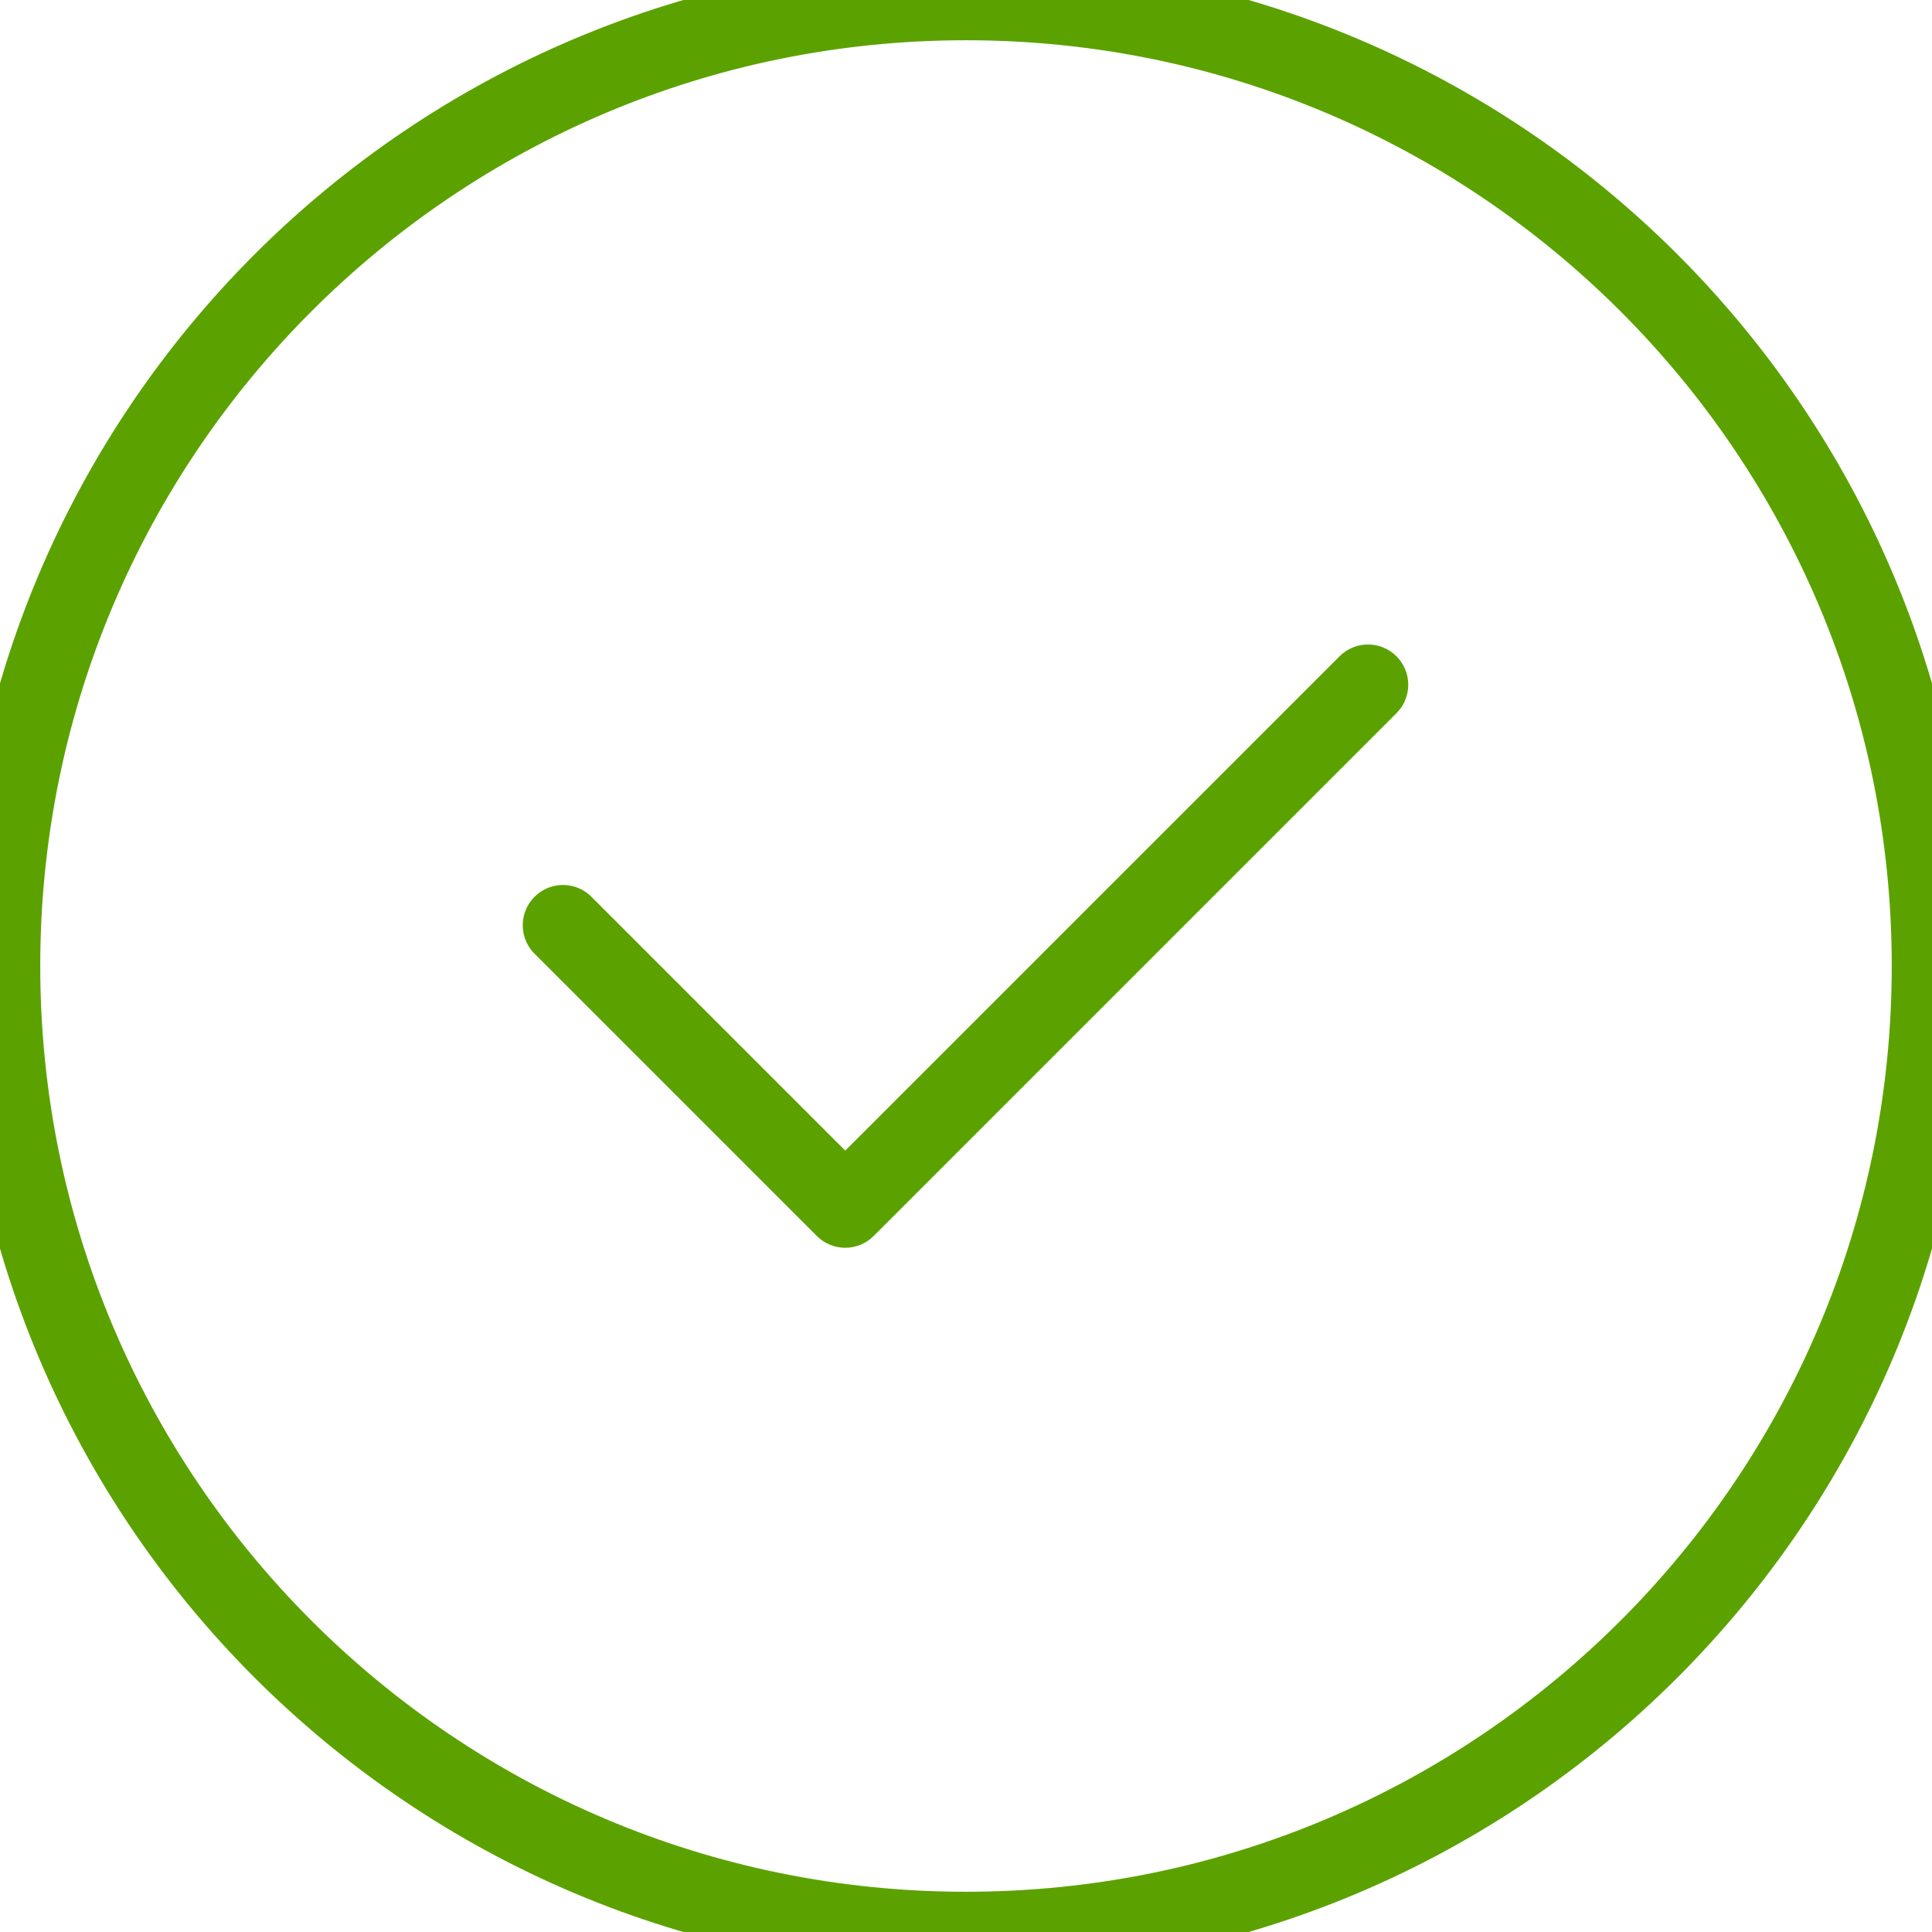
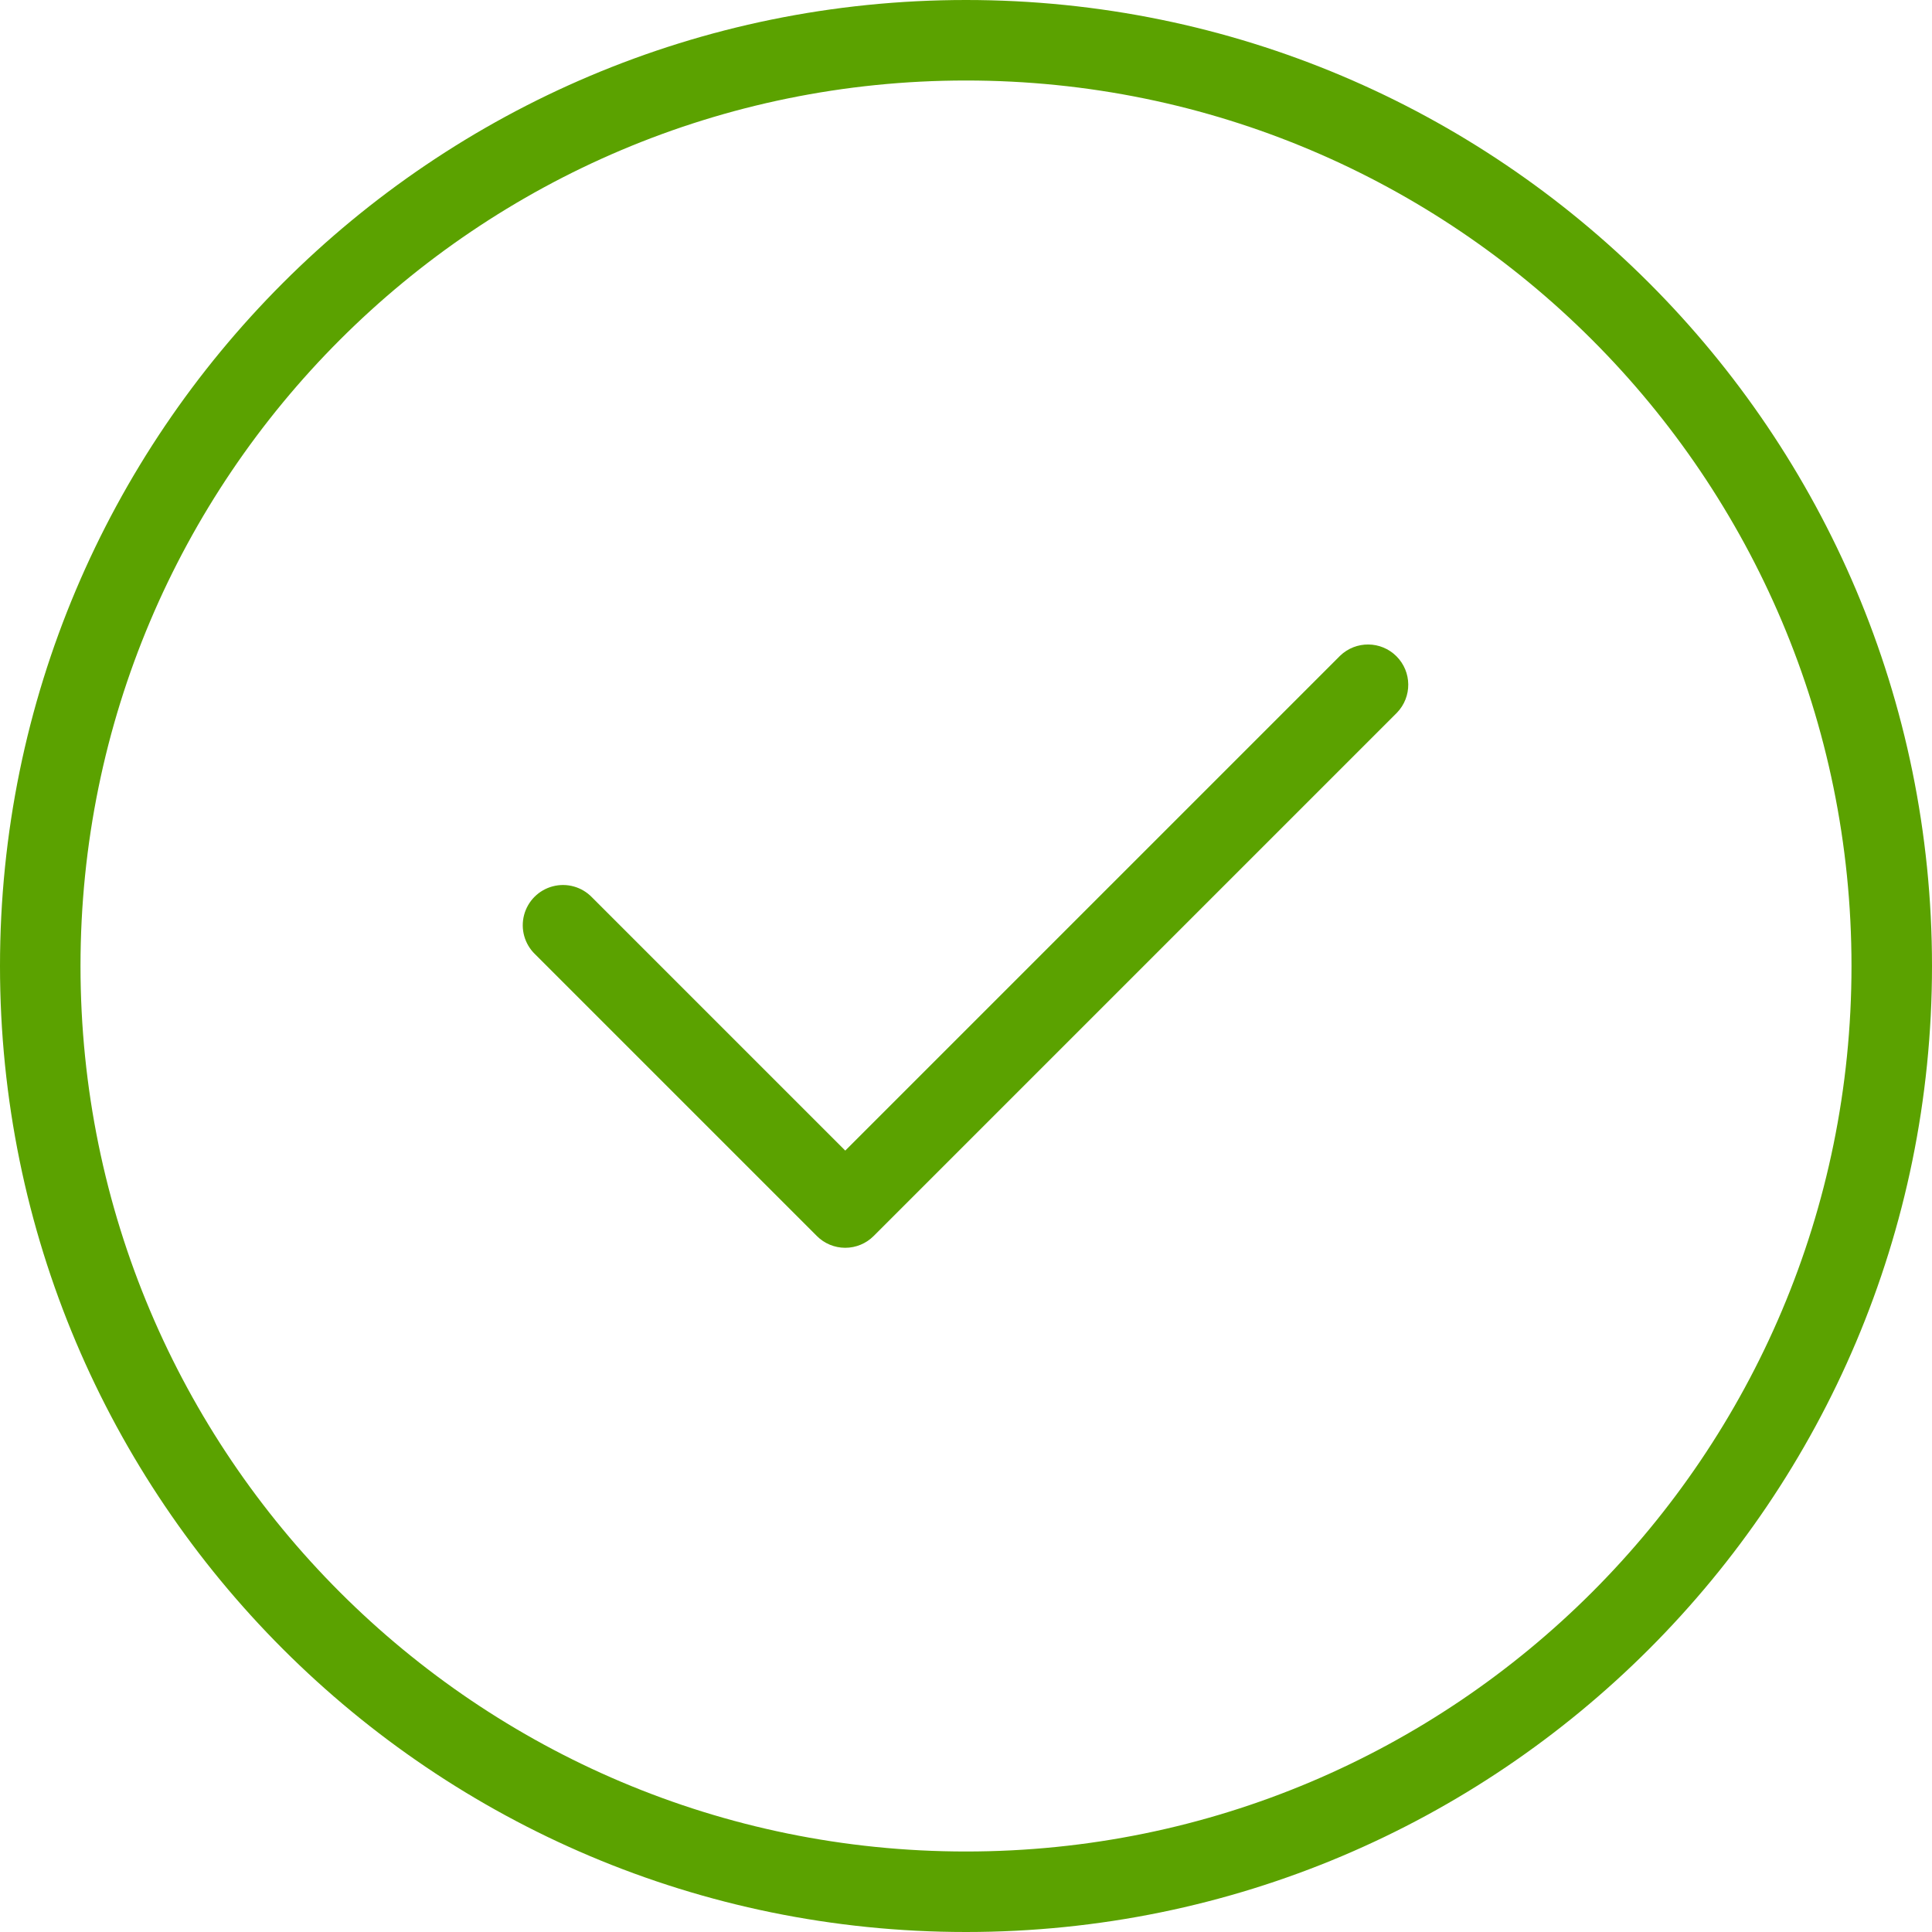
<svg xmlns="http://www.w3.org/2000/svg" width="48" height="48" viewBox="0 0 48 48">
-   <g fill="none" fill-rule="evenodd">
-     <circle stroke="#5BA200" stroke-width="2" cx="24" cy="24" r="24" />
-     <path d="M20.293 30.707a.997.997 0 0 0 1.414 0l13-13a1 1 0 0 0-1.414-1.414L21 28.586l-6.293-6.293a1 1 0 1 0-1.414 1.414l7 7z" fill="#5BA200" />
+   <g fill="#5BA200" fill-rule="evenodd">
+     <path d="M24 46c12.15 0 22-9.85 22-22S36.15 2 24 2 2 11.85 2 24s9.85 22 22 22zm0 2C10.745 48 0 37.255 0 24S10.745 0 24 0s24 10.745 24 24-10.745 24-24 24z" />
+     <path d="M20.293 30.707a.997.997 0 0 0 1.414 0l13-13a1 1 0 0 0-1.414-1.414L21 28.586l-6.293-6.293a1 1 0 1 0-1.414 1.414l7 7z" />
  </g>
</svg>
